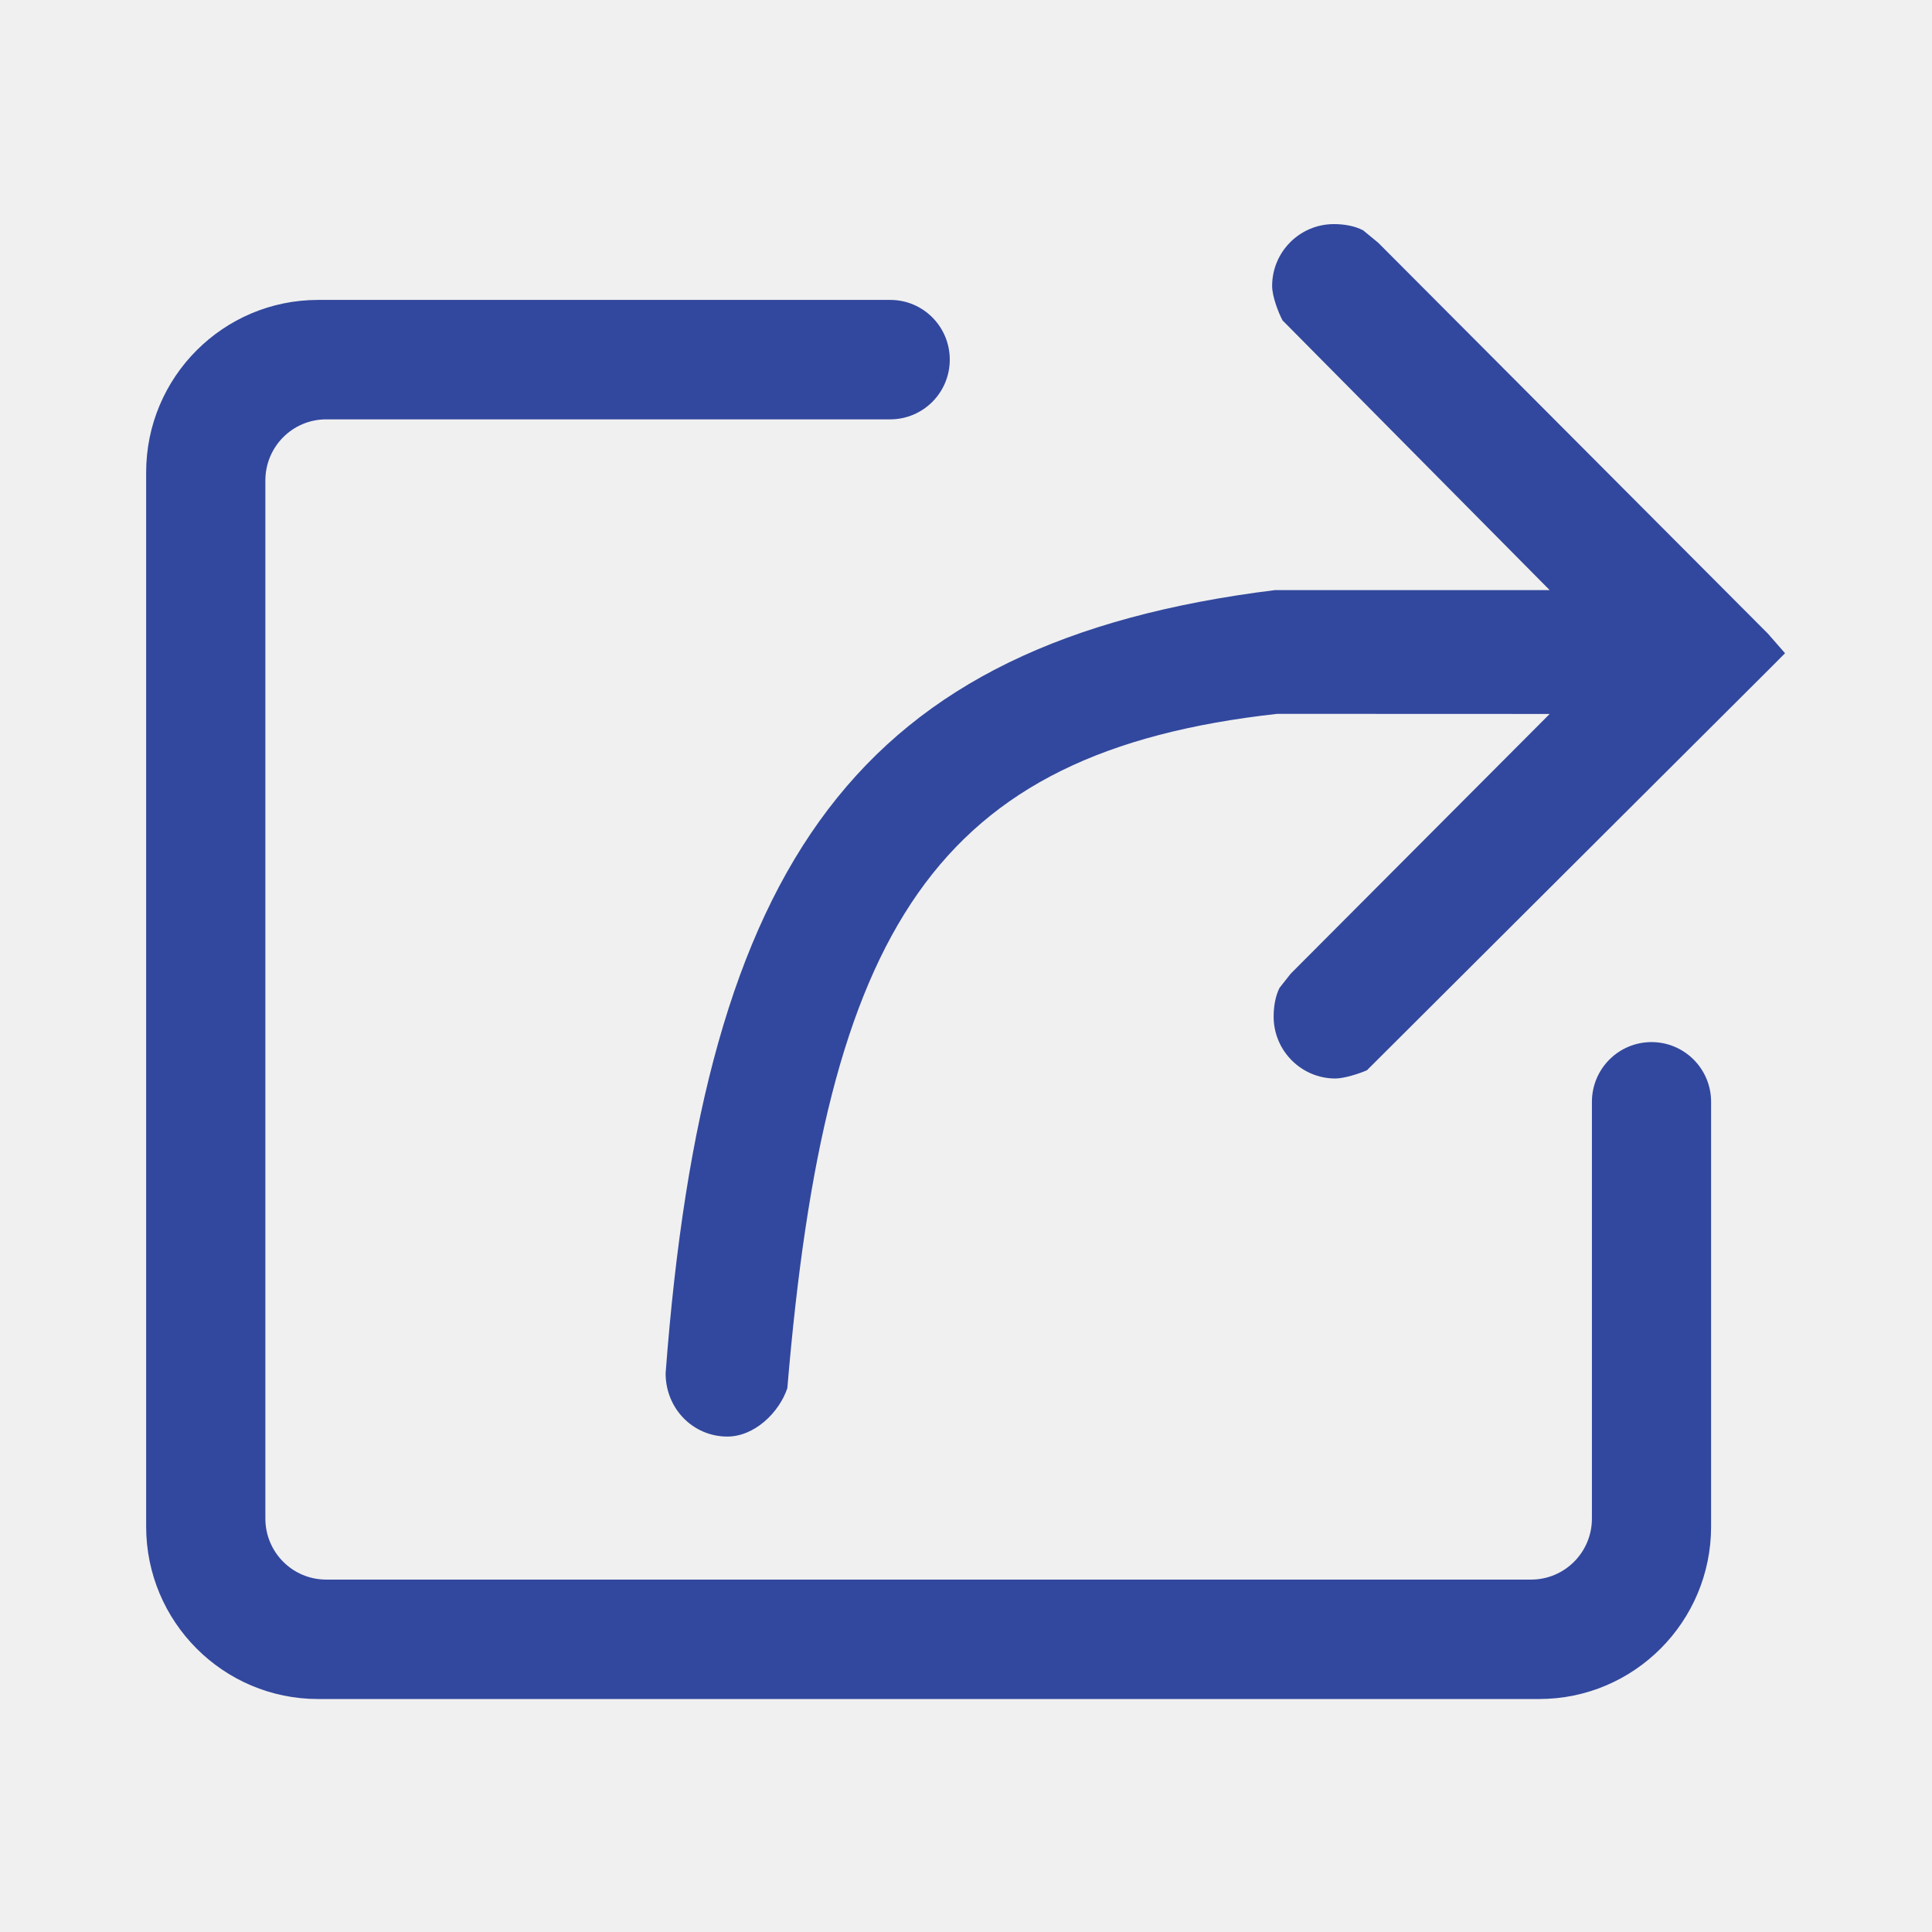
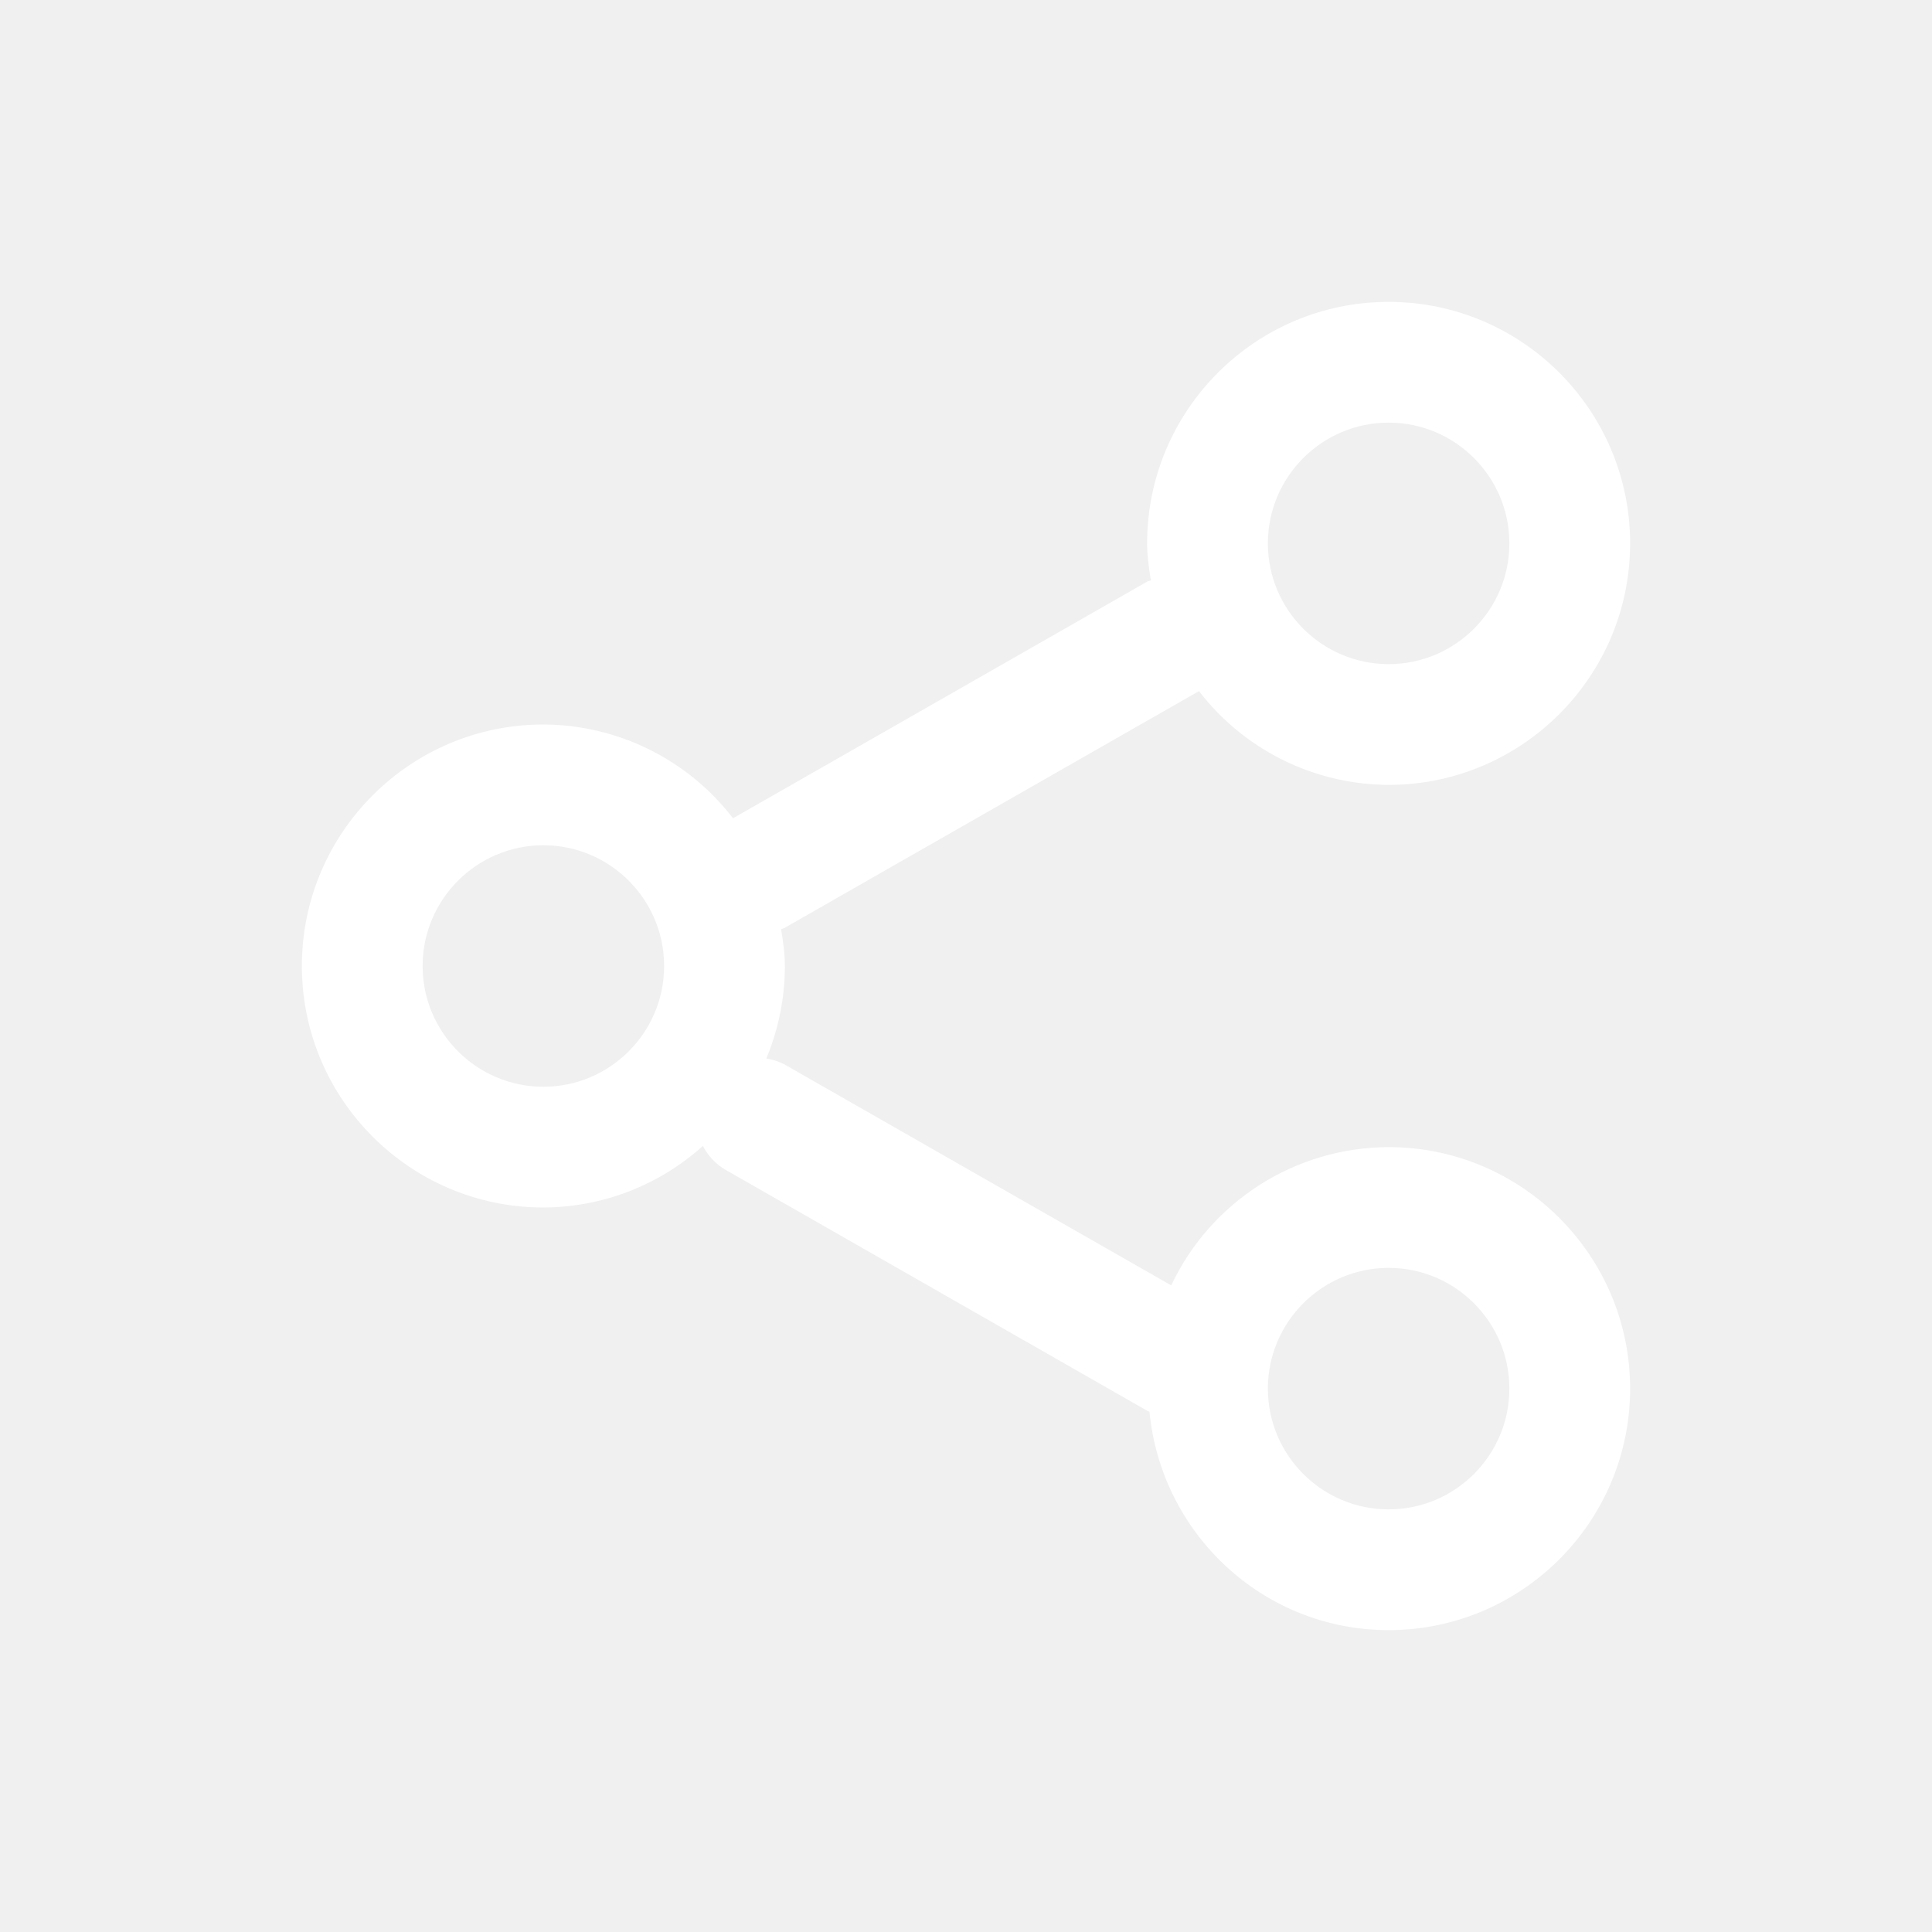
- <svg xmlns="http://www.w3.org/2000/svg" t="1675044583971" class="icon" viewBox="0 0 1024 1024" version="1.1" p-id="4427" width="300" height="300">
-   <path d="M875.333 552.333c-17.382 0-31.477 14.084-31.582 31.473l0 0.156c0 0 0 0 0 0.047l0 220.848c0 17.897-14.441 32.359-32.265 32.359L172.892 837.215c-17.816 0-32.241-14.457-32.241-32.359L140.65 254.651c0-17.895 14.44-32.384 32.241-32.384l298.973 0c17.445-0.035 31.535-14.178 31.535-31.653 0-17.483-14.104-31.652-31.535-31.652L168.642 158.962c-50.361 0-91.179 40.925-91.179 91.389l0 558.754c0 50.472 40.821 91.415 91.179 91.415l647.093 0c50.358 0 91.181-40.944 91.181-91.415L906.915 583.844C906.845 566.425 892.72 552.333 875.333 552.333z" fill="#32489E" p-id="4428" />
-   <path d="M937.014 335.825l-206.524-207.157-8.005-6.593c-4.557-2.381-10.185-3.293-15.498-3.293-18.076 0-32.732 14.698-32.732 32.803 0 5.333 3.106 13.645 5.498 18.214l141.602 142.967L675.757 312.765c-221.524 27.527-302.549 144.177-322.965 415.066-0.029 18.862 14.633 33.579 32.704 33.579 14.393 0 27.443-12.674 31.813-25.645 20.424-243.485 77.828-337.18 259.588-357.409l144.467 0.053L684.12 516.049l-5.926 7.507c-2.265 4.475-3.141 10.106-3.141 15.27 0 18.082 14.657 32.803 32.709 32.803 4.581 0 12.686-2.552 16.746-4.374l212.503-211.896 9.101-9.135L937.014 335.825z" fill="#32489E" p-id="4429" />
+ <svg xmlns="http://www.w3.org/2000/svg" t="1675734434924" class="icon" viewBox="0 0 1024 1024" version="1.1" p-id="4636" width="300" height="300">
+   <path d="M736 800c-35.296 0-64-28.704-64-64s28.704-64 64-64 64 28.704 64 64-28.704 64-64 64M288 576c-35.296 0-64-28.704-64-64s28.704-64 64-64 64 28.704 64 64-28.704 64-64 64M736 224c35.296 0 64 28.704 64 64s-28.704 64-64 64-64-28.704-64-64 28.704-64 64-64m0 384a127.776 127.776 0 0 0-115.232 73.28l-204.896-117.056a30.848 30.848 0 0 0-9.696-3.2A127.68 127.68 0 0 0 416 512c0-6.656-0.992-13.088-1.984-19.456 0.608-0.32 1.28-0.416 1.856-0.768l219.616-125.472A127.328 127.328 0 0 0 736 416c70.592 0 128-57.408 128-128s-57.408-128-128-128-128 57.408-128 128c0 6.72 0.992 13.152 1.984 19.616-0.608 0.288-1.28 0.256-1.856 0.608l-219.616 125.472A127.328 127.328 0 0 0 288 384c-70.592 0-128 57.408-128 128s57.408 128 128 128a126.912 126.912 0 0 0 84.544-32.64 31.232 31.232 0 0 0 11.584 12.416l224 128c0.352 0.224 0.736 0.256 1.12 0.448C615.488 812.992 669.6 864 736 864c70.592 0 128-57.408 128-128s-57.408-128-128-128" fill="#ffffff" p-id="4637" />
</svg>
